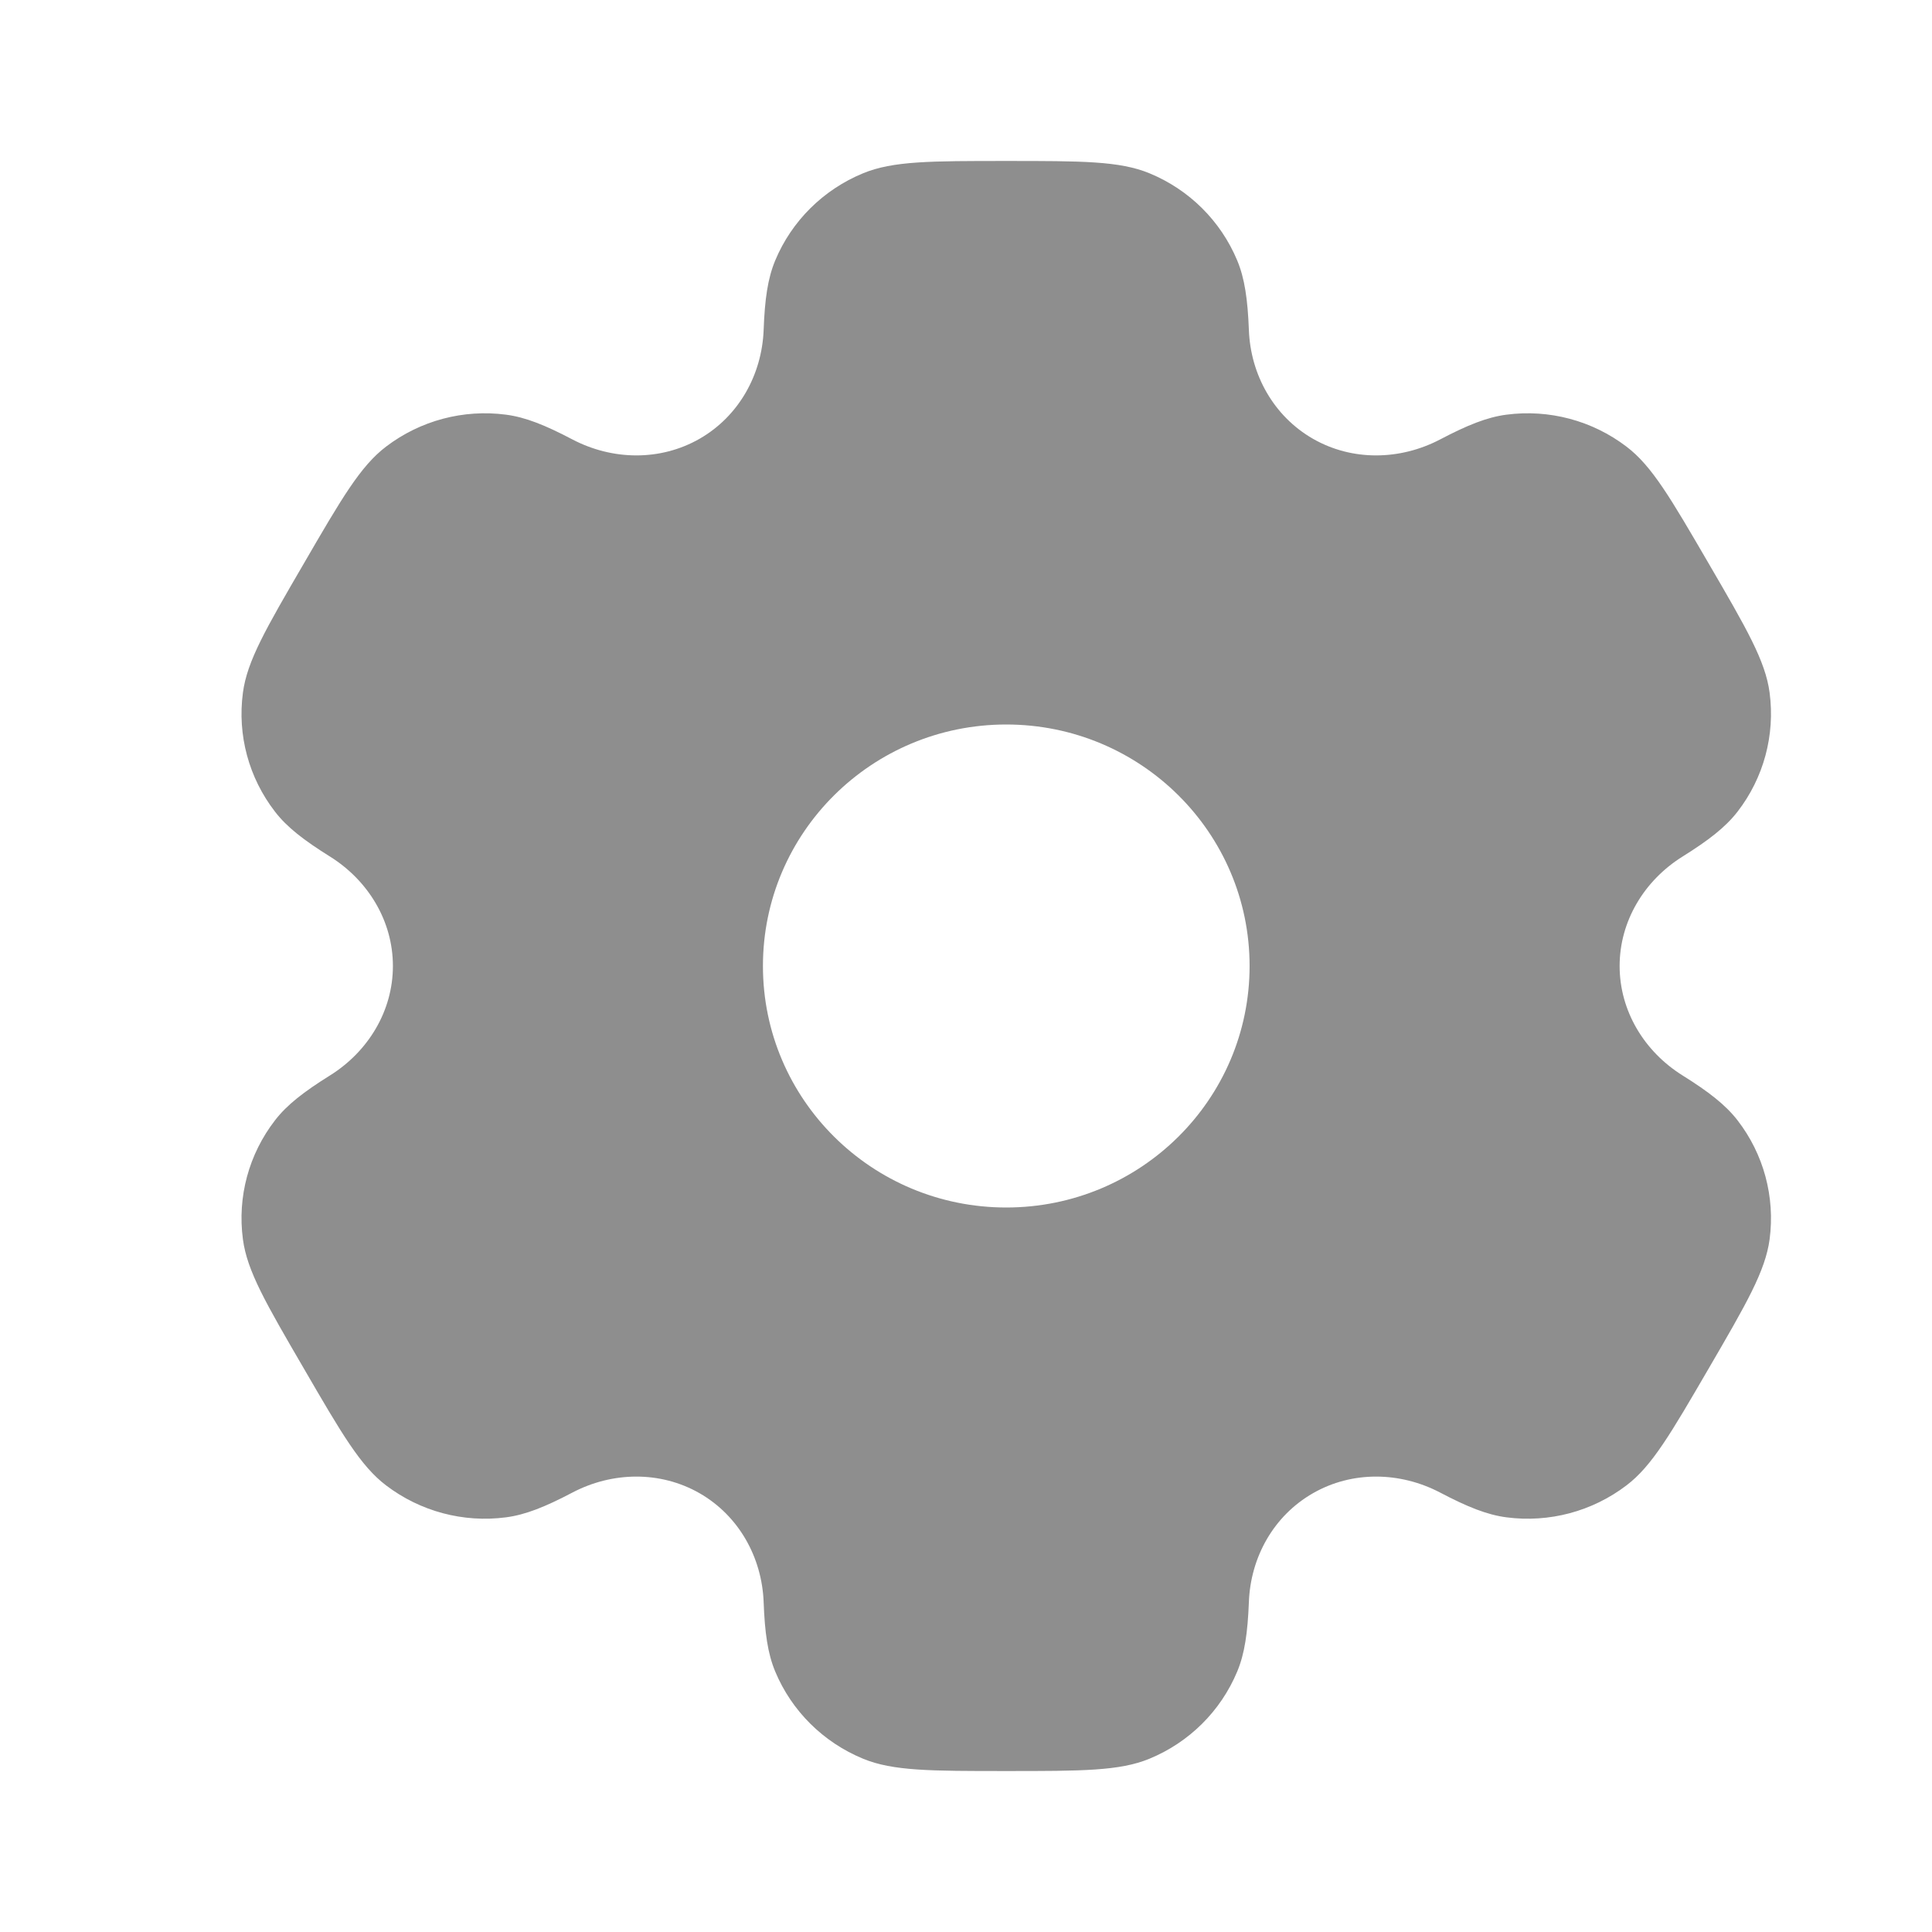
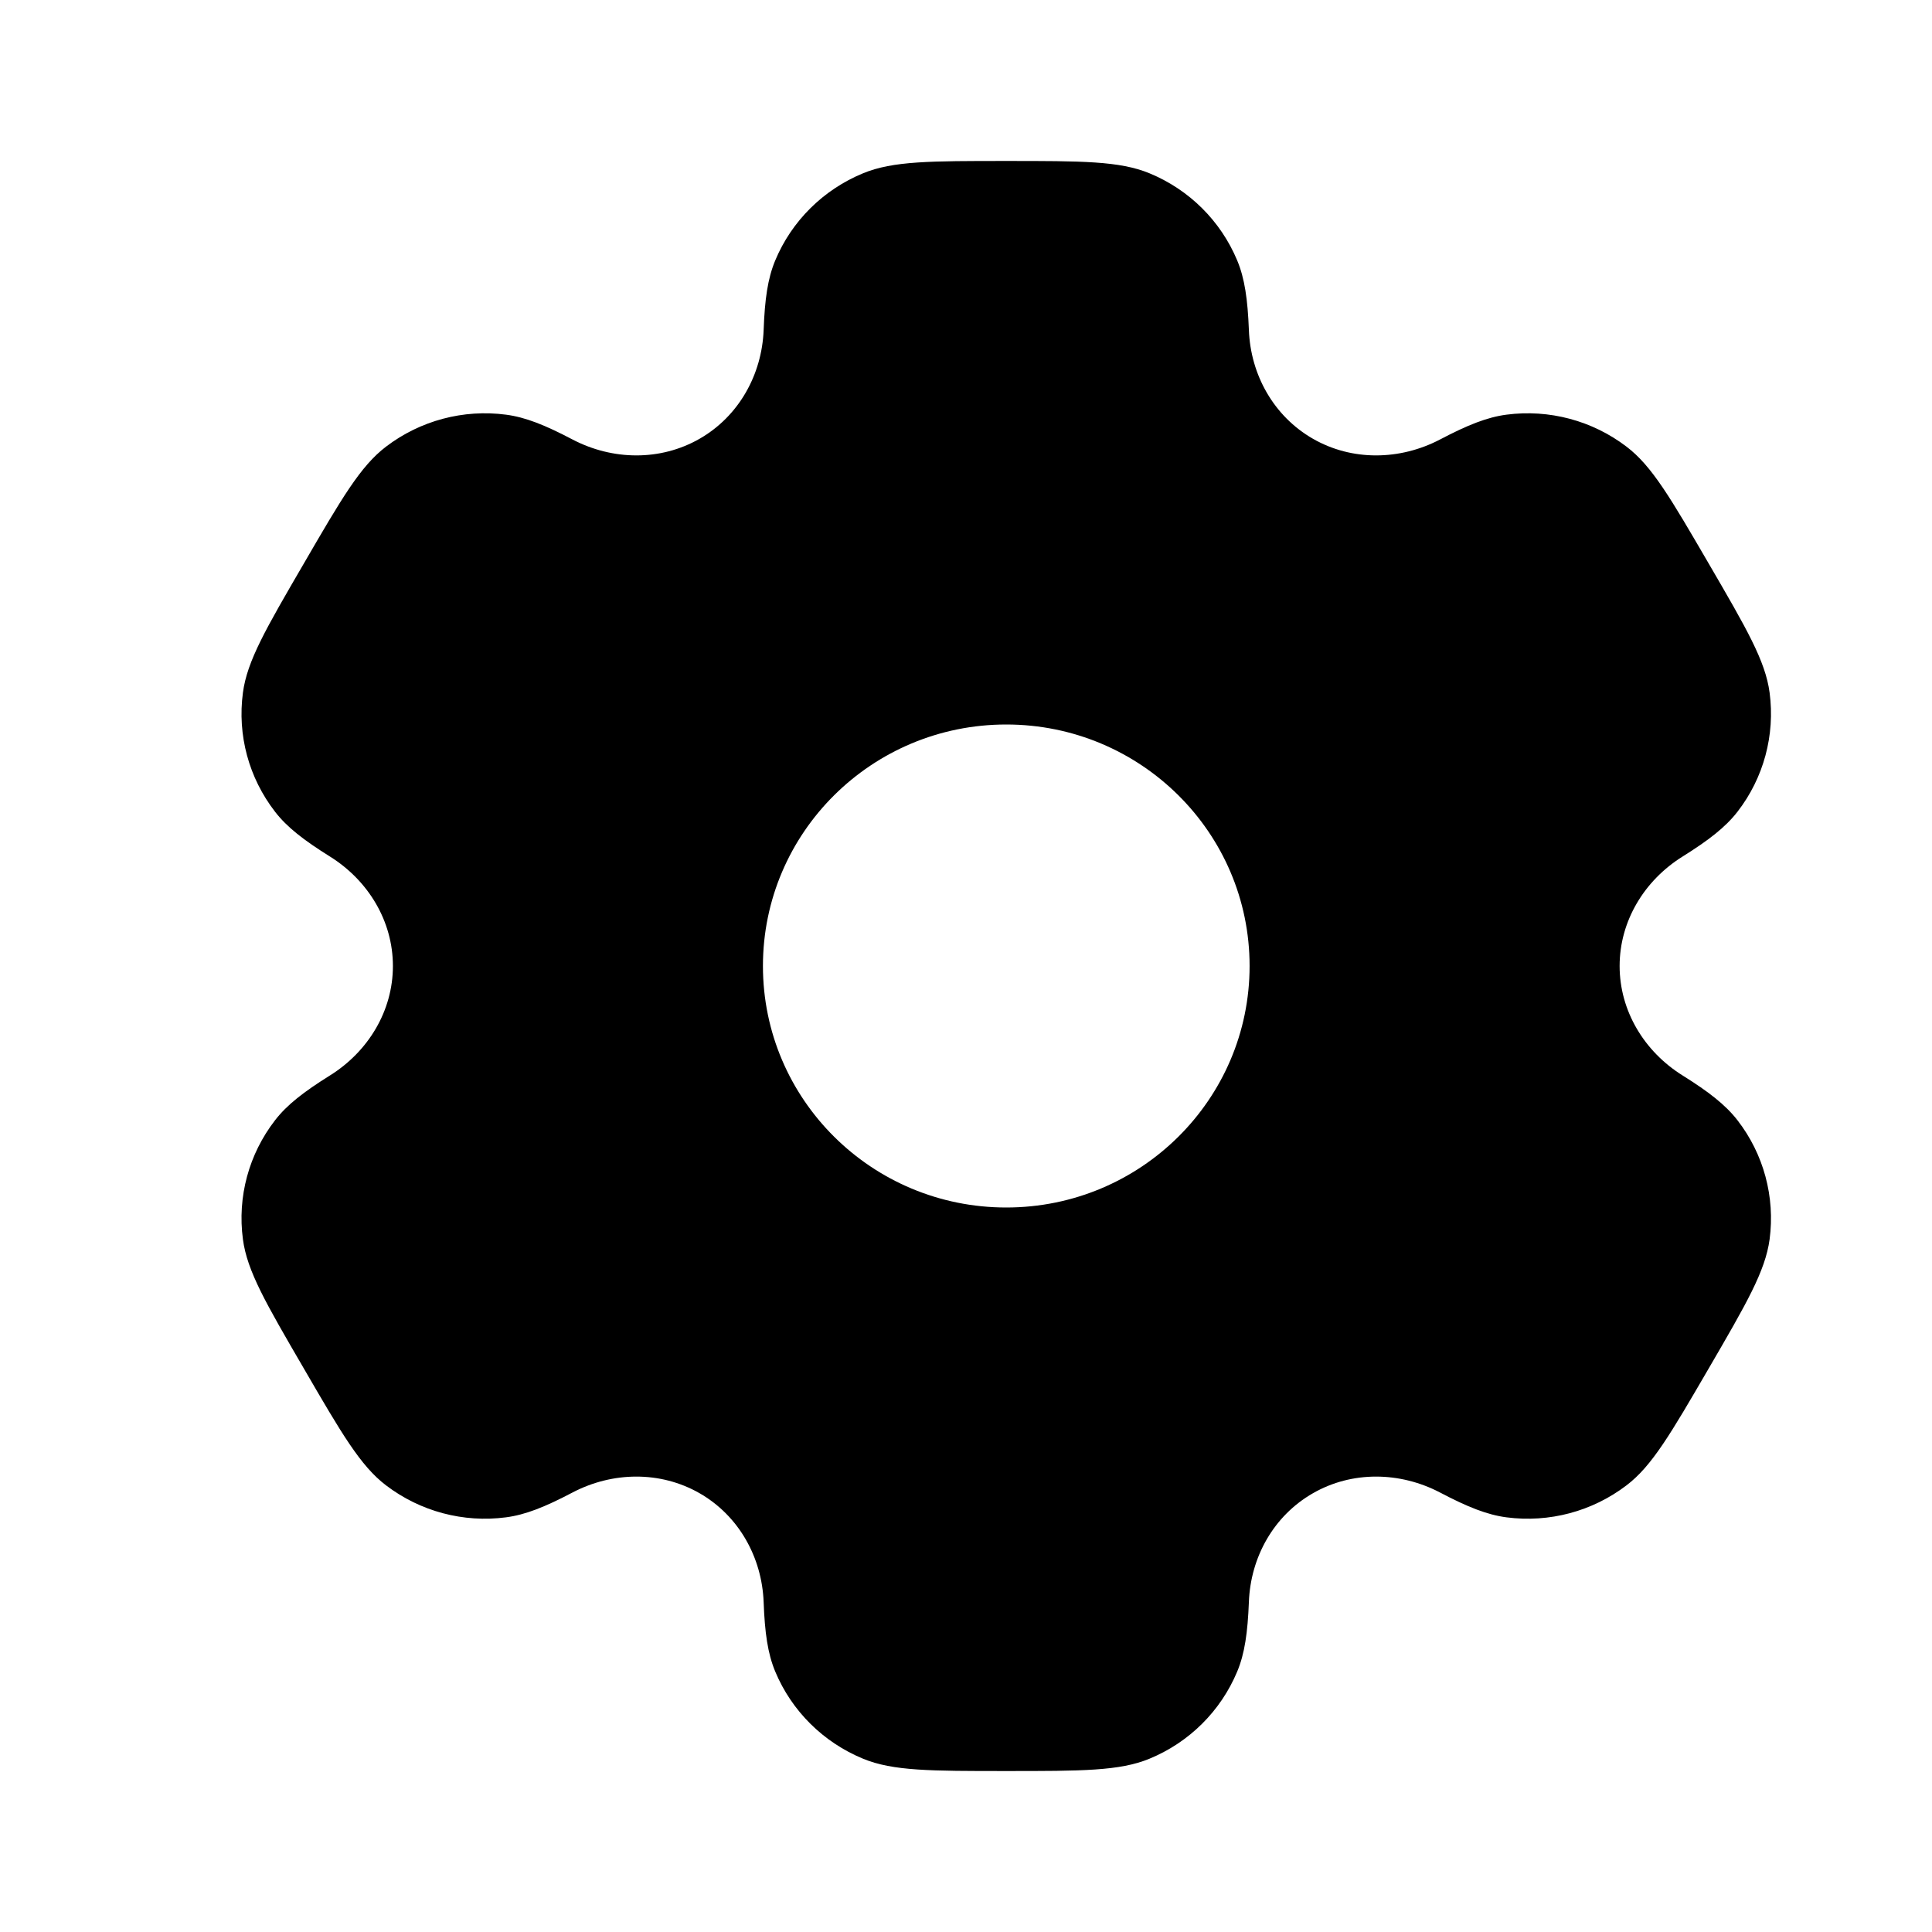
<svg xmlns="http://www.w3.org/2000/svg" width="19" height="19" viewBox="0 0 19 19" fill="none">
-   <path fill-rule="evenodd" clip-rule="evenodd" d="M11.304 1.704C11.011 1.583 10.639 1.583 9.896 1.583C9.152 1.583 8.781 1.583 8.488 1.704C8.097 1.865 7.786 2.173 7.624 2.561C7.55 2.738 7.521 2.944 7.51 3.244C7.493 3.686 7.265 4.094 6.88 4.315C6.494 4.536 6.024 4.528 5.63 4.322C5.362 4.181 5.168 4.103 4.976 4.078C4.557 4.023 4.133 4.136 3.797 4.392C3.545 4.583 3.359 4.903 2.988 5.542C2.616 6.181 2.43 6.5 2.389 6.812C2.333 7.229 2.447 7.65 2.705 7.983C2.822 8.135 2.988 8.263 3.244 8.423C3.621 8.658 3.864 9.058 3.864 9.5C3.864 9.942 3.621 10.342 3.244 10.577C2.988 10.737 2.822 10.865 2.705 11.017C2.447 11.35 2.333 11.771 2.389 12.188C2.43 12.5 2.616 12.819 2.988 13.458C3.359 14.097 3.545 14.417 3.797 14.608C4.133 14.864 4.557 14.977 4.976 14.922C5.168 14.897 5.362 14.819 5.63 14.678C6.023 14.472 6.494 14.464 6.88 14.685C7.265 14.906 7.493 15.314 7.51 15.756C7.521 16.056 7.55 16.262 7.624 16.439C7.786 16.827 8.097 17.135 8.488 17.296C8.781 17.417 9.152 17.417 9.896 17.417C10.639 17.417 11.011 17.417 11.304 17.296C11.695 17.135 12.005 16.827 12.167 16.439C12.241 16.262 12.27 16.056 12.282 15.756C12.298 15.314 12.526 14.906 12.912 14.685C13.297 14.464 13.768 14.472 14.162 14.678C14.43 14.819 14.624 14.897 14.815 14.922C15.235 14.977 15.659 14.864 15.995 14.608C16.247 14.417 16.432 14.097 16.804 13.458C17.176 12.819 17.361 12.5 17.403 12.188C17.458 11.771 17.345 11.35 17.087 11.017C16.969 10.865 16.804 10.737 16.548 10.577C16.171 10.342 15.928 9.942 15.928 9.5C15.928 9.058 16.171 8.658 16.548 8.423C16.804 8.263 16.969 8.135 17.087 7.983C17.345 7.65 17.458 7.229 17.403 6.812C17.362 6.5 17.176 6.181 16.804 5.542C16.432 4.903 16.247 4.583 15.995 4.392C15.659 4.136 15.235 4.023 14.815 4.078C14.624 4.103 14.43 4.181 14.162 4.322C13.768 4.528 13.297 4.536 12.912 4.315C12.527 4.094 12.298 3.686 12.282 3.244C12.27 2.944 12.241 2.738 12.167 2.561C12.005 2.173 11.695 1.865 11.304 1.704ZM9.896 11.875C11.217 11.875 12.289 10.812 12.289 9.5C12.289 8.188 11.217 7.125 9.896 7.125C8.574 7.125 7.503 8.188 7.503 9.5C7.503 10.812 8.574 11.875 9.896 11.875Z" fill="#8E8E8E" />
+   <path fill-rule="evenodd" clip-rule="evenodd" d="M11.304 1.704C11.011 1.583 10.639 1.583 9.896 1.583C9.152 1.583 8.781 1.583 8.488 1.704C8.097 1.865 7.786 2.173 7.624 2.561C7.55 2.738 7.521 2.944 7.51 3.244C7.493 3.686 7.265 4.094 6.88 4.315C6.494 4.536 6.024 4.528 5.63 4.322C5.362 4.181 5.168 4.103 4.976 4.078C4.557 4.023 4.133 4.136 3.797 4.392C3.545 4.583 3.359 4.903 2.988 5.542C2.616 6.181 2.43 6.5 2.389 6.812C2.333 7.229 2.447 7.65 2.705 7.983C2.822 8.135 2.988 8.263 3.244 8.423C3.621 8.658 3.864 9.058 3.864 9.5C3.864 9.942 3.621 10.342 3.244 10.577C2.988 10.737 2.822 10.865 2.705 11.017C2.447 11.35 2.333 11.771 2.389 12.188C2.43 12.5 2.616 12.819 2.988 13.458C3.359 14.097 3.545 14.417 3.797 14.608C4.133 14.864 4.557 14.977 4.976 14.922C5.168 14.897 5.362 14.819 5.63 14.678C6.023 14.472 6.494 14.464 6.88 14.685C7.265 14.906 7.493 15.314 7.51 15.756C7.521 16.056 7.55 16.262 7.624 16.439C7.786 16.827 8.097 17.135 8.488 17.296C8.781 17.417 9.152 17.417 9.896 17.417C10.639 17.417 11.011 17.417 11.304 17.296C11.695 17.135 12.005 16.827 12.167 16.439C12.241 16.262 12.27 16.056 12.282 15.756C12.298 15.314 12.526 14.906 12.912 14.685C13.297 14.464 13.768 14.472 14.162 14.678C14.43 14.819 14.624 14.897 14.815 14.922C15.235 14.977 15.659 14.864 15.995 14.608C16.247 14.417 16.432 14.097 16.804 13.458C17.176 12.819 17.361 12.5 17.403 12.188C17.458 11.771 17.345 11.35 17.087 11.017C16.969 10.865 16.804 10.737 16.548 10.577C16.171 10.342 15.928 9.942 15.928 9.5C15.928 9.058 16.171 8.658 16.548 8.423C16.804 8.263 16.969 8.135 17.087 7.983C17.345 7.65 17.458 7.229 17.403 6.812C17.362 6.5 17.176 6.181 16.804 5.542C16.432 4.903 16.247 4.583 15.995 4.392C15.659 4.136 15.235 4.023 14.815 4.078C14.624 4.103 14.43 4.181 14.162 4.322C13.768 4.528 13.297 4.536 12.912 4.315C12.527 4.094 12.298 3.686 12.282 3.244C12.27 2.944 12.241 2.738 12.167 2.561C12.005 2.173 11.695 1.865 11.304 1.704ZM9.896 11.875C11.217 11.875 12.289 10.812 12.289 9.5C12.289 8.188 11.217 7.125 9.896 7.125C8.574 7.125 7.503 8.188 7.503 9.5C7.503 10.812 8.574 11.875 9.896 11.875Z" fill="currentColor" />
</svg>
